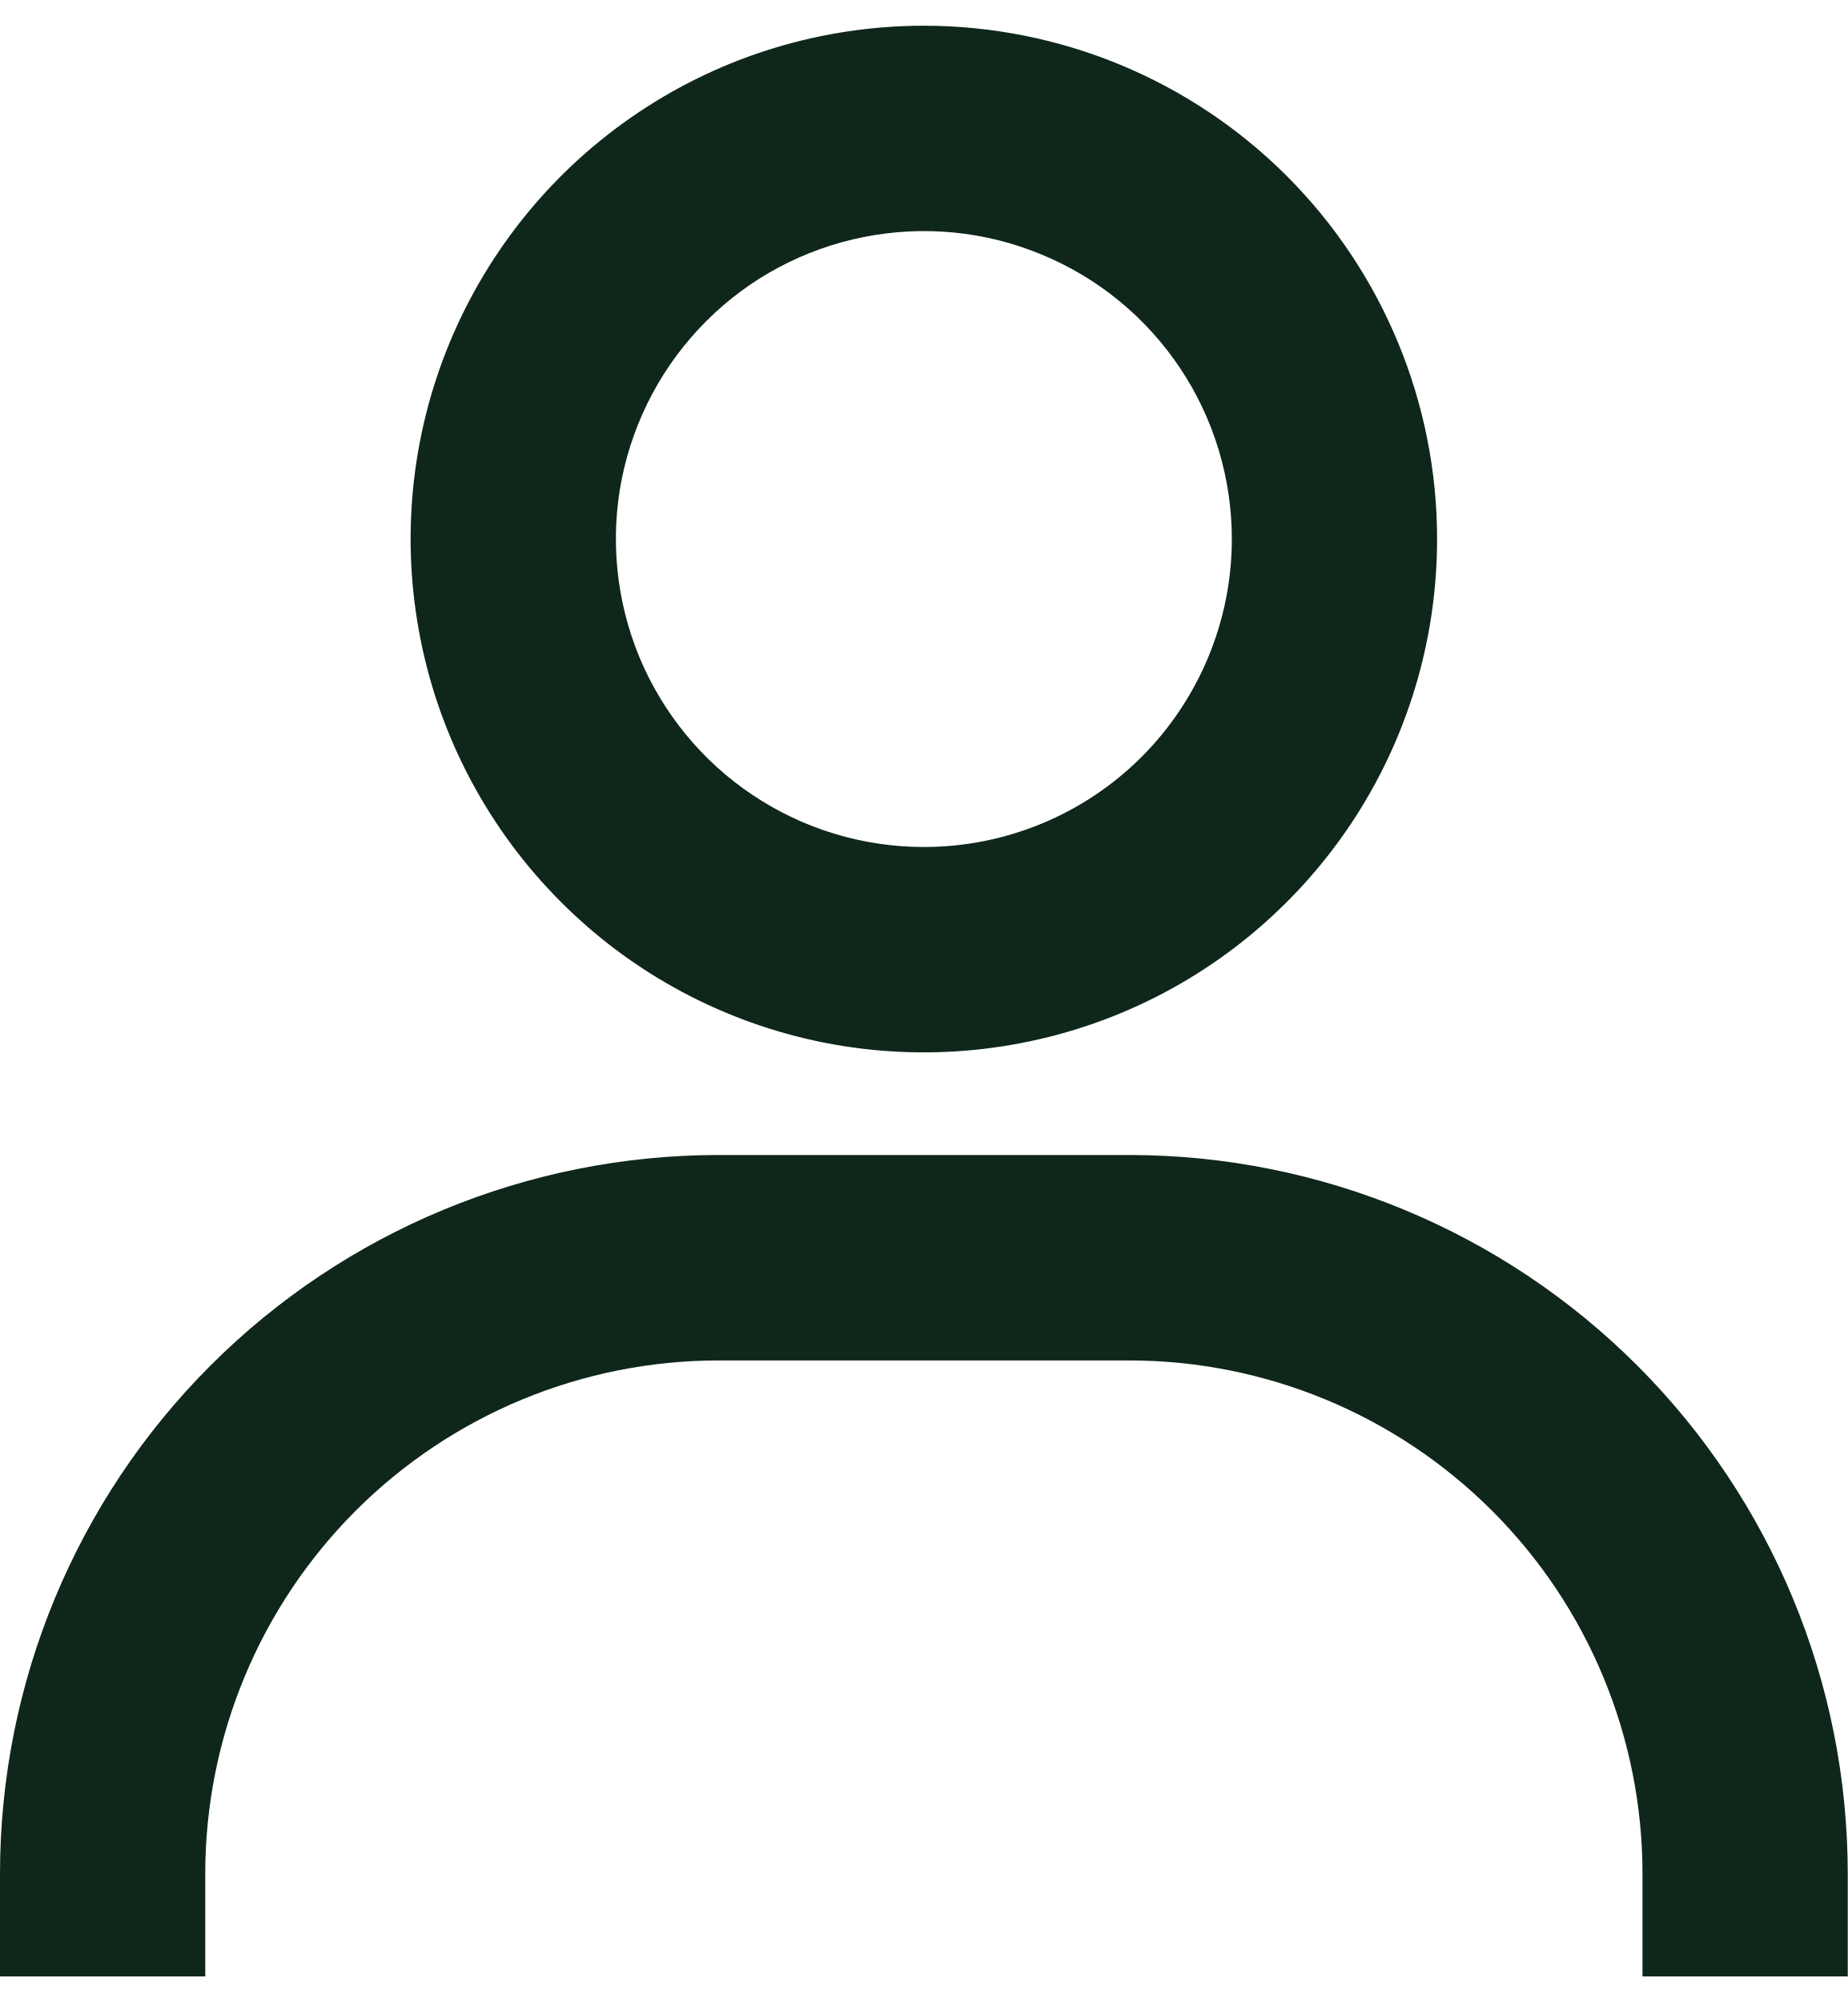
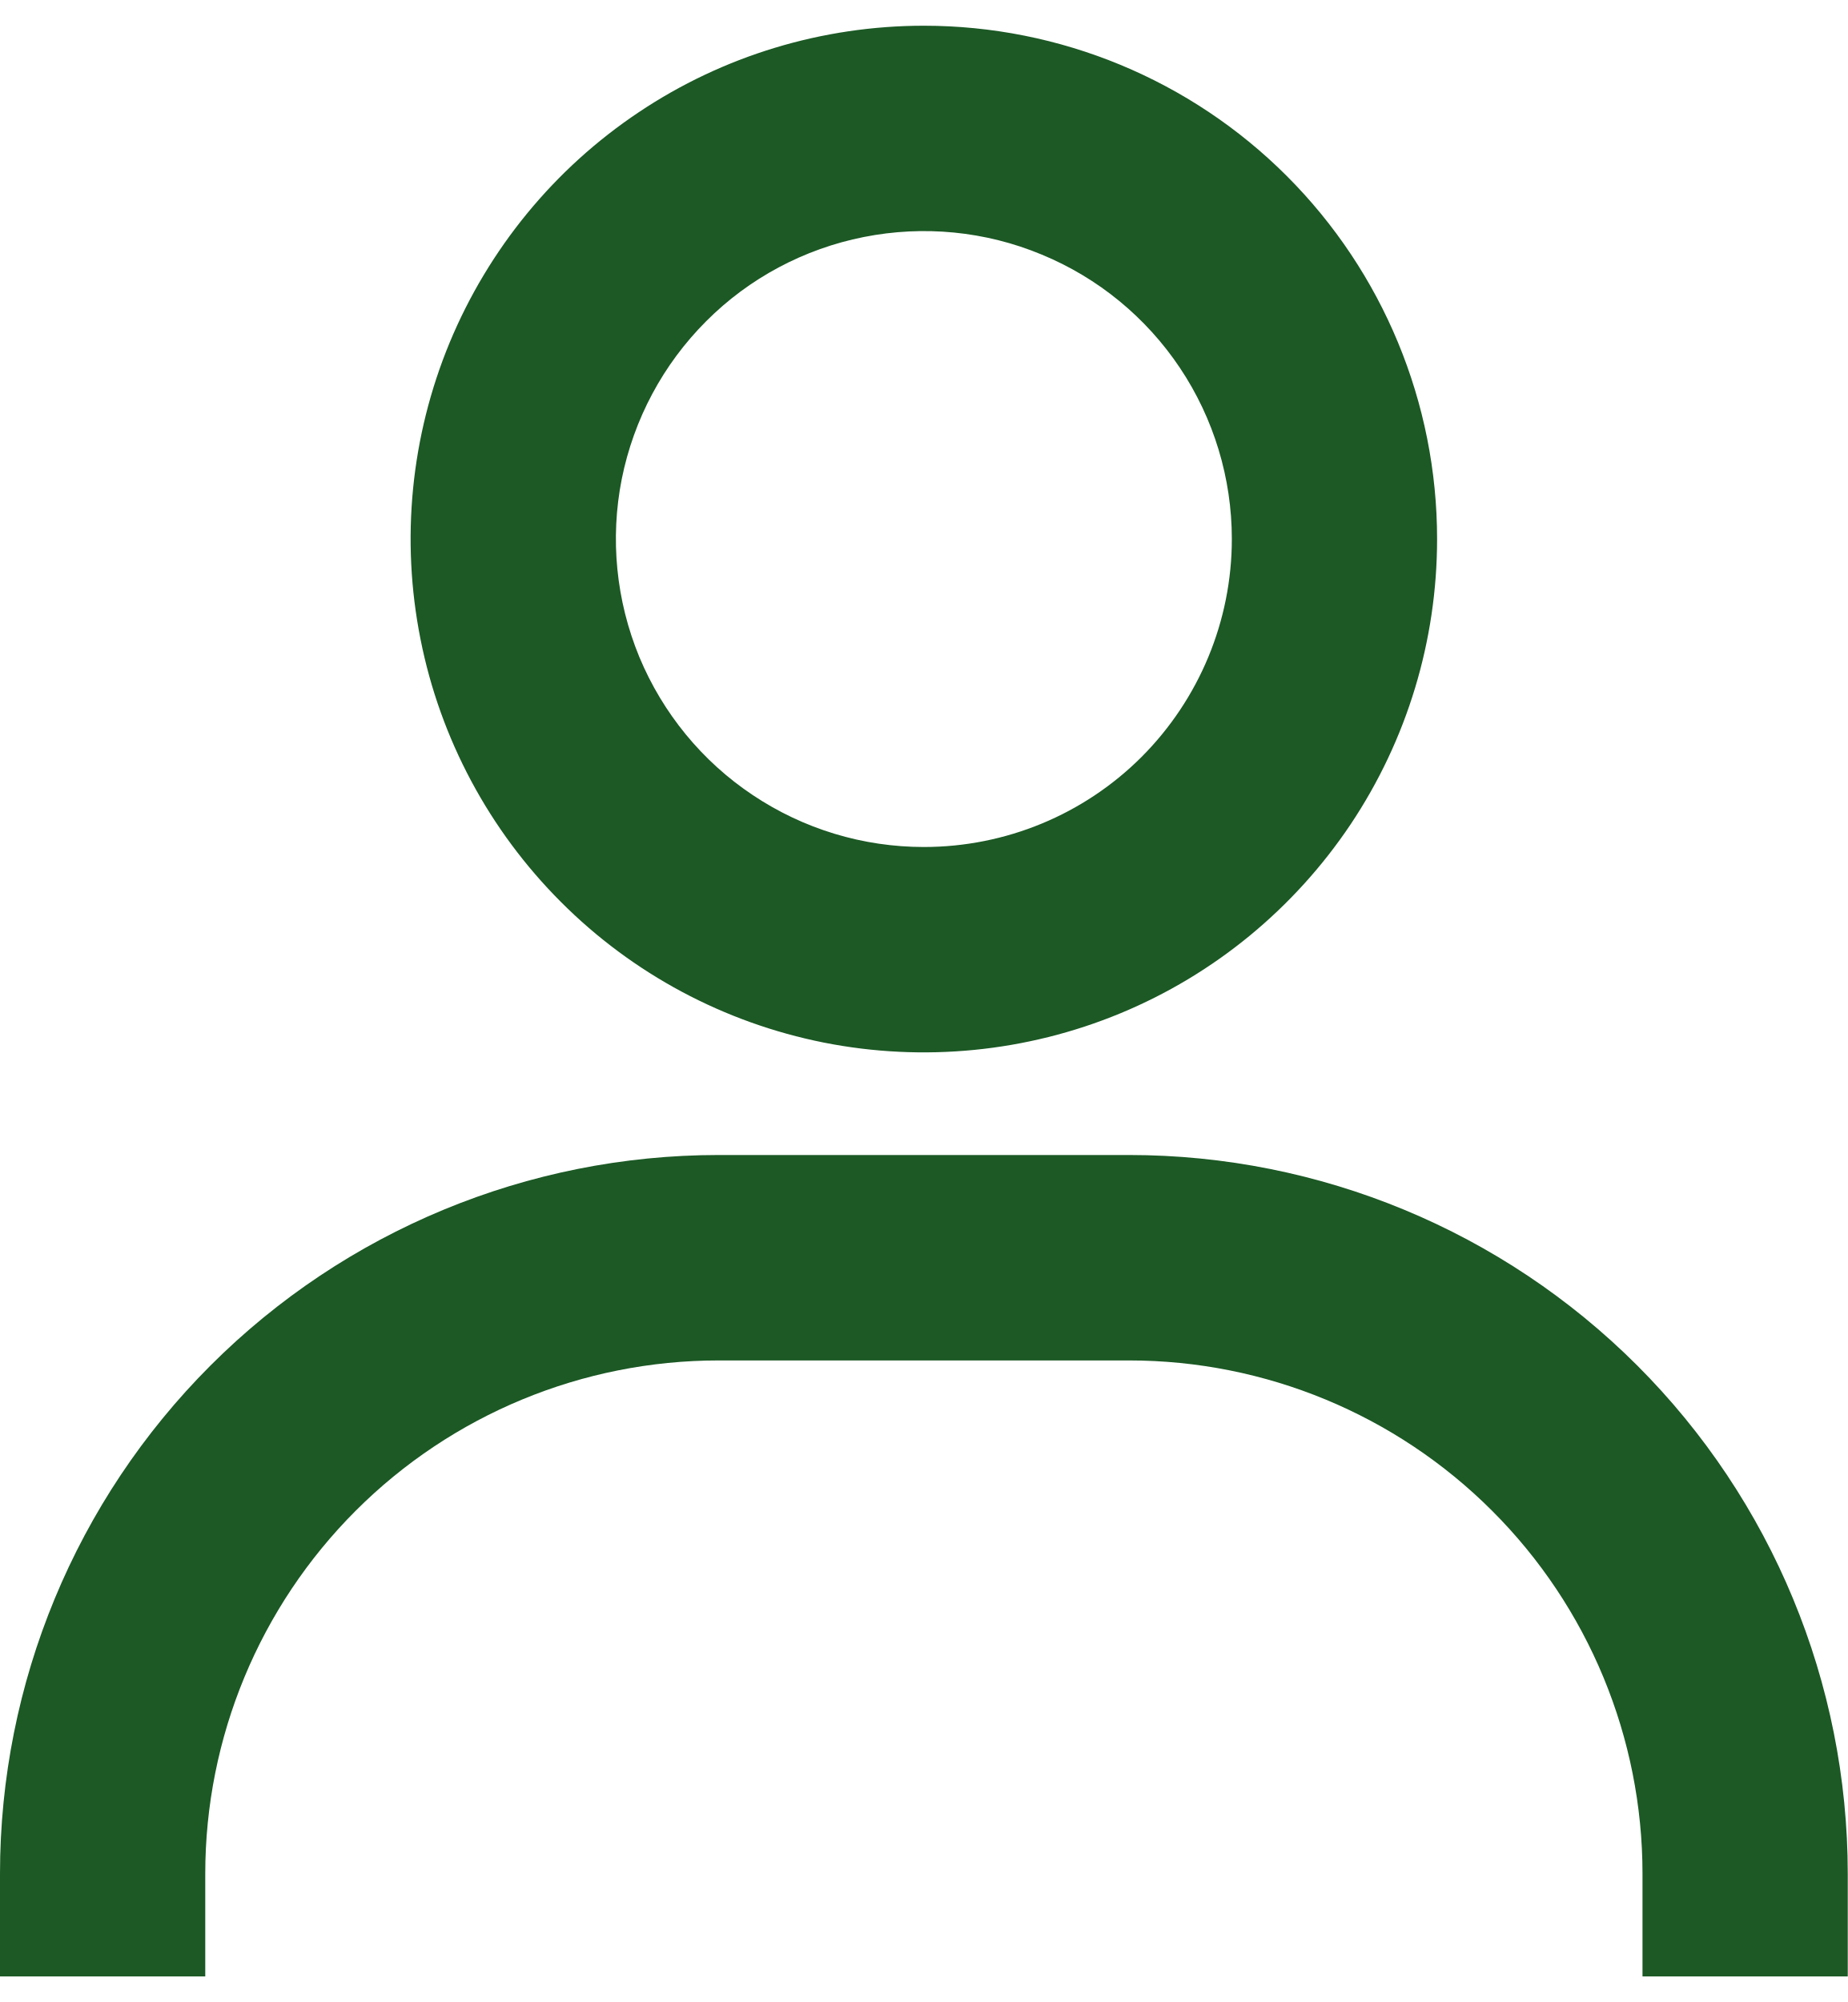
<svg xmlns="http://www.w3.org/2000/svg" width="12" height="13" viewBox="0 0 12 13" fill="none">
-   <path d="M6 0.167C5.341 0.167 4.696 0.362 4.148 0.729C3.6 1.095 3.173 1.616 2.92 2.225C2.668 2.834 2.602 3.504 2.731 4.151C2.859 4.797 3.177 5.391 3.643 5.857C4.109 6.324 4.703 6.641 5.35 6.77C5.996 6.898 6.667 6.832 7.276 6.58C7.885 6.328 8.405 5.9 8.772 5.352C9.138 4.804 9.333 4.16 9.333 3.5C9.333 2.616 8.982 1.768 8.357 1.143C7.732 0.518 6.884 0.167 6 0.167V0.167ZM6 5.5C5.604 5.5 5.218 5.383 4.889 5.163C4.56 4.944 4.304 4.631 4.152 4.266C4.001 3.9 3.961 3.498 4.038 3.11C4.116 2.722 4.306 2.366 4.586 2.086C4.865 1.806 5.222 1.616 5.61 1.539C5.998 1.462 6.4 1.501 6.765 1.653C7.131 1.804 7.443 2.06 7.663 2.389C7.883 2.718 8 3.105 8 3.5C8 4.031 7.789 4.539 7.414 4.915C7.039 5.29 6.53 5.5 6 5.5V5.5ZM12 12.834V12.167C12 10.929 11.508 9.742 10.633 8.867C9.758 7.992 8.571 7.5 7.333 7.5H4.667C3.429 7.5 2.242 7.992 1.367 8.867C0.492 9.742 0 10.929 0 12.167V12.834H1.333V12.167C1.333 11.283 1.685 10.435 2.31 9.81C2.935 9.185 3.783 8.834 4.667 8.834H7.333C8.217 8.834 9.065 9.185 9.69 9.81C10.316 10.435 10.667 11.283 10.667 12.167V12.834H12Z" fill="#0f271a" />
+   <path d="M6 0.167C5.341 0.167 4.696 0.362 4.148 0.729C3.6 1.095 3.173 1.616 2.92 2.225C2.668 2.834 2.602 3.504 2.731 4.151C2.859 4.797 3.177 5.391 3.643 5.857C4.109 6.324 4.703 6.641 5.35 6.77C5.996 6.898 6.667 6.832 7.276 6.58C7.885 6.328 8.405 5.9 8.772 5.352C9.138 4.804 9.333 4.16 9.333 3.5C9.333 2.616 8.982 1.768 8.357 1.143C7.732 0.518 6.884 0.167 6 0.167V0.167ZM6 5.5C5.604 5.5 5.218 5.383 4.889 5.163C4.56 4.944 4.304 4.631 4.152 4.266C4.001 3.9 3.961 3.498 4.038 3.11C4.116 2.722 4.306 2.366 4.586 2.086C4.865 1.806 5.222 1.616 5.61 1.539C5.998 1.462 6.4 1.501 6.765 1.653C7.131 1.804 7.443 2.06 7.663 2.389C7.883 2.718 8 3.105 8 3.5C8 4.031 7.789 4.539 7.414 4.915C7.039 5.29 6.53 5.5 6 5.5V5.5ZM12 12.834V12.167C12 10.929 11.508 9.742 10.633 8.867C9.758 7.992 8.571 7.5 7.333 7.5H4.667C3.429 7.5 2.242 7.992 1.367 8.867C0.492 9.742 0 10.929 0 12.167V12.834H1.333V12.167C1.333 11.283 1.685 10.435 2.31 9.81C2.935 9.185 3.783 8.834 4.667 8.834H7.333C8.217 8.834 9.065 9.185 9.69 9.81C10.316 10.435 10.667 11.283 10.667 12.167V12.834H12Z" fill="#1c5925" />
</svg>
